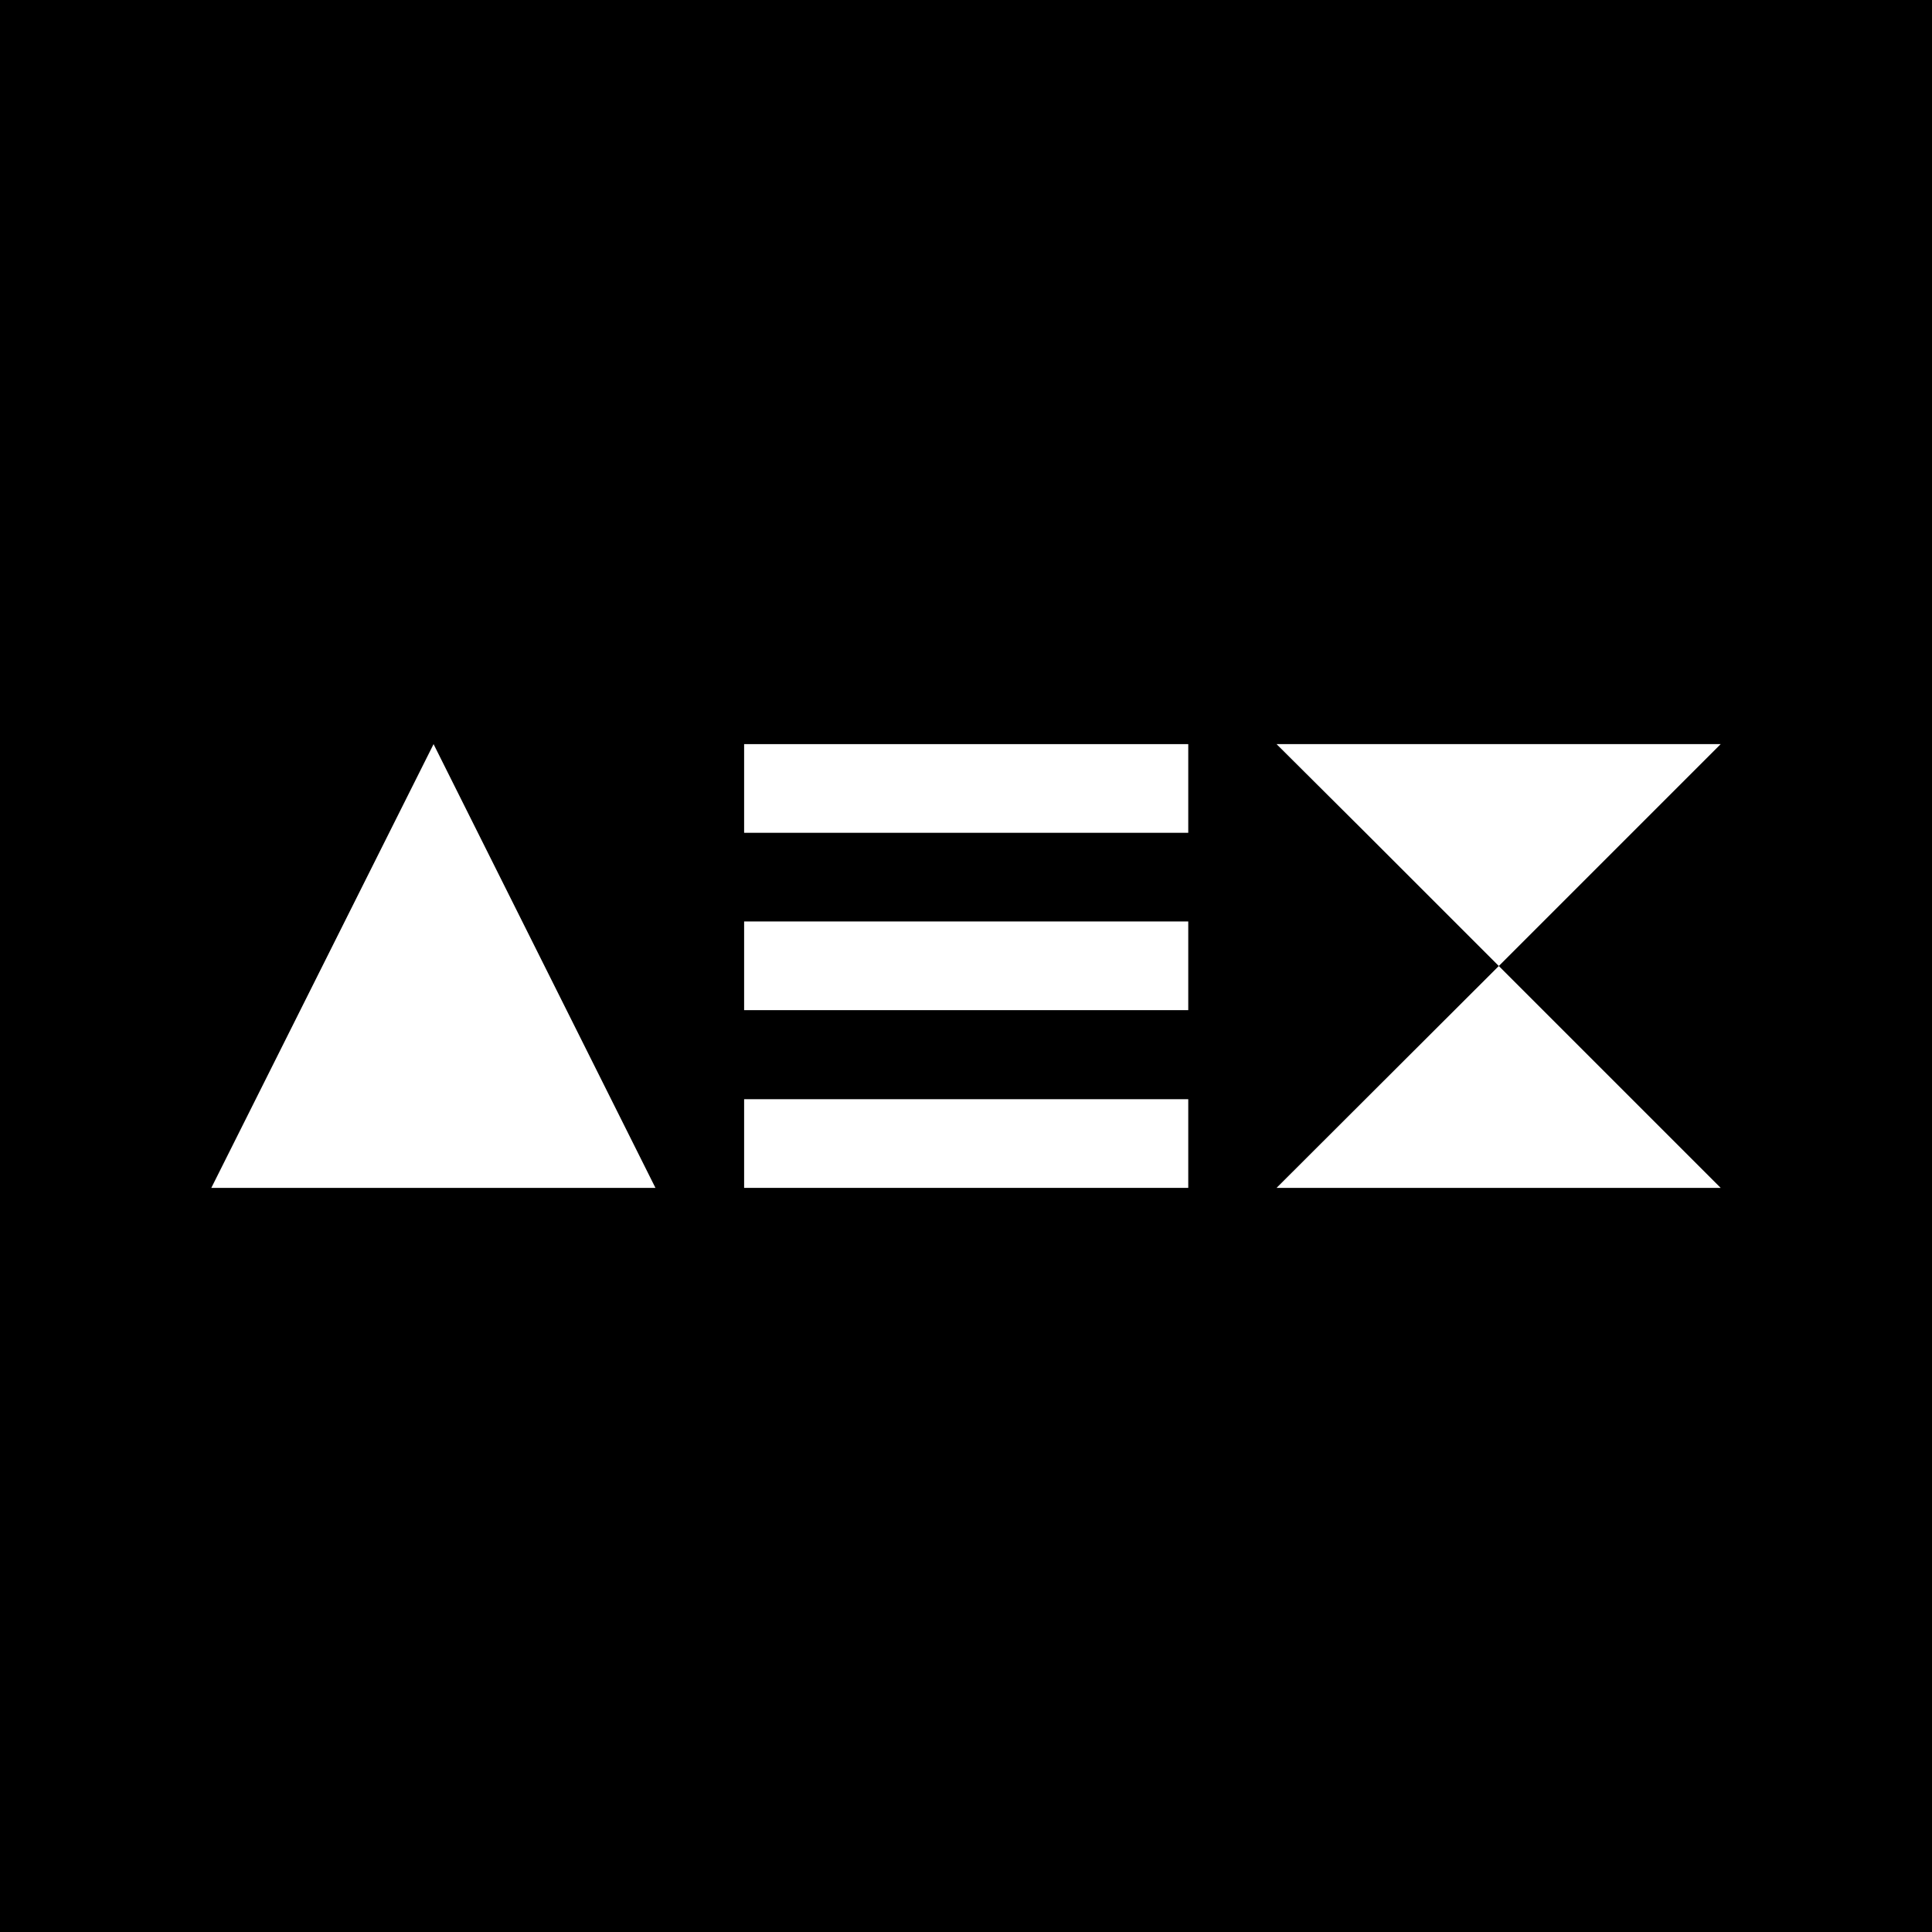
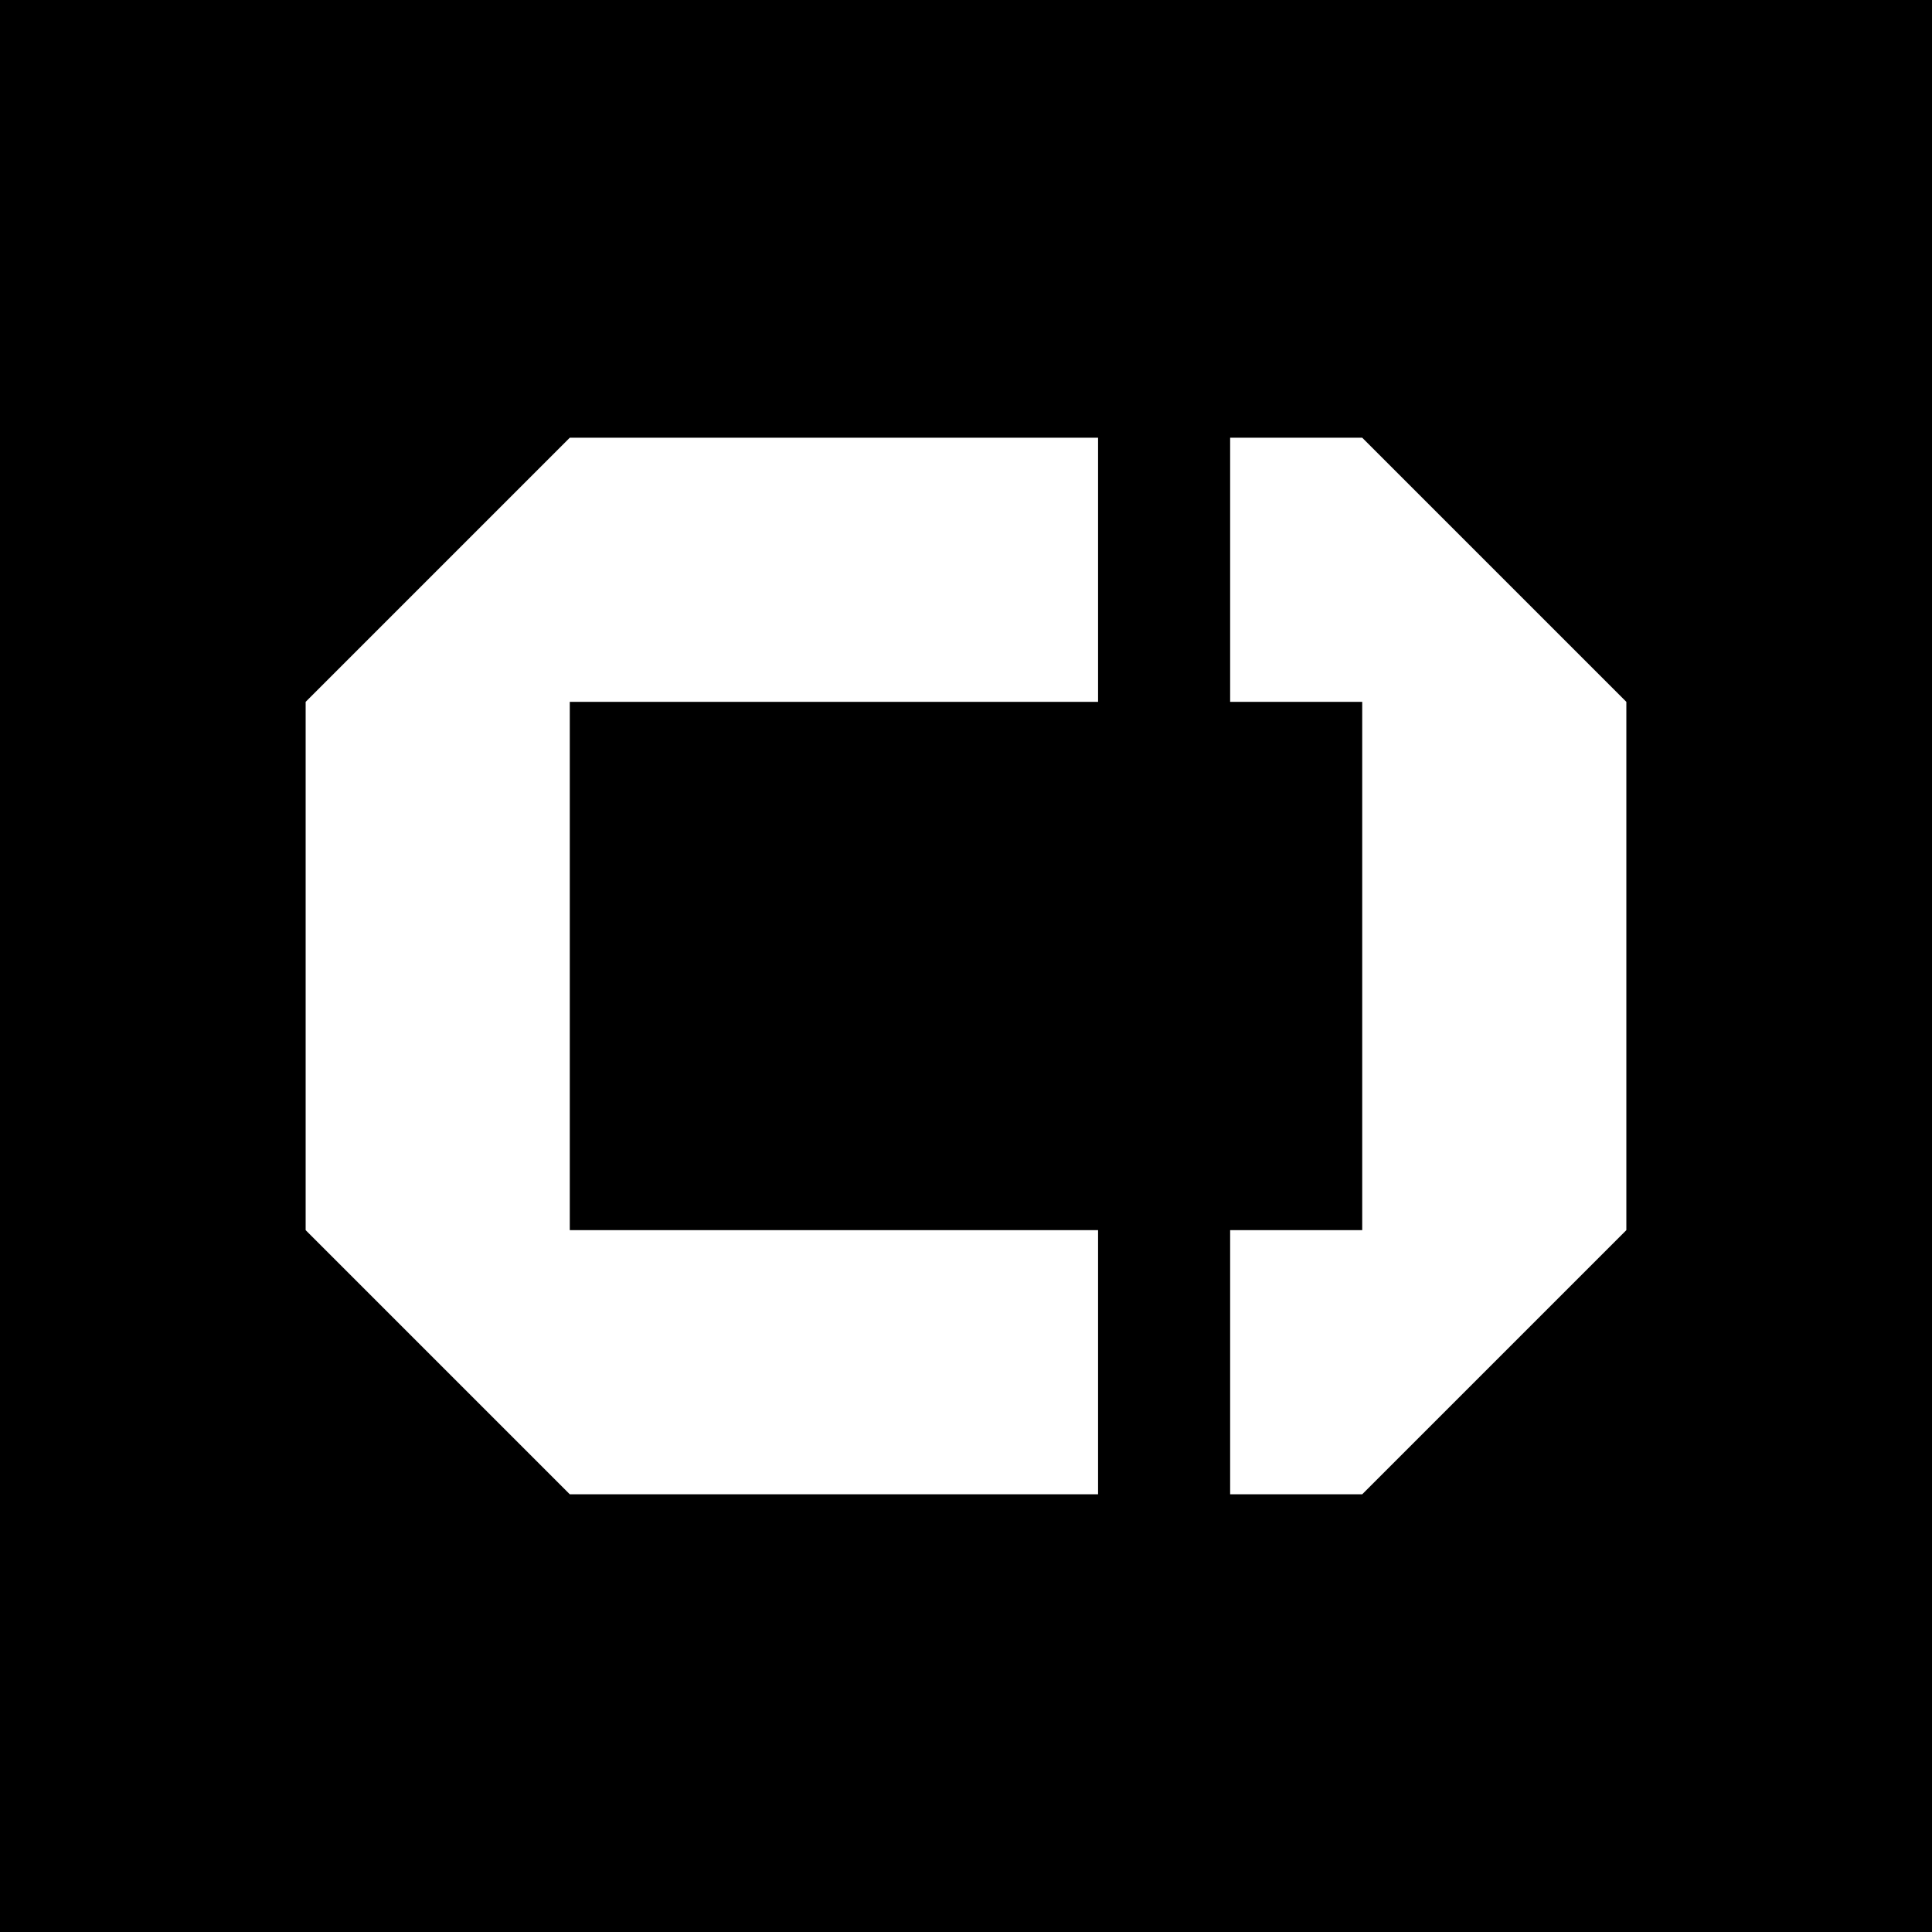
<svg xmlns="http://www.w3.org/2000/svg" version="1.1" id="Layer_1" x="0px" y="0px" viewBox="0 0 512 512" style="enable-background:new 0 0 512 512;" xml:space="preserve">
  <style type="text/css">
	.st0{fill:#FFFFFF;}
</style>
  <g>
-     <rect x="0" width="512" height="512" />
+     <rect width="512" height="512" />
  </g>
-   <g id="Layer_1-2">
-     <g>
-       <rect x="197.2" y="197.2" class="st0" width="117.7" height="23.5" />
-       <rect x="197.2" y="244.2" class="st0" width="117.7" height="23.5" />
-       <polygon class="st0" points="173.7,314.8 56,314.8 114.9,197.2   " />
-       <rect x="197.2" y="291.3" class="st0" width="117.7" height="23.5" />
-       <polygon class="st0" points="456,197.2 432.5,220.7 409,244.2 397.2,256 397.2,256 397.2,256 385.4,244.2 361.9,220.7     338.3,197.2   " />
-       <polygon class="st0" points="456,314.8 338.3,314.8 338.3,314.8 397.2,256 397.2,256 397.2,256   " />
-     </g>
+   <g>
+     <path class="st0" d="M361,116h-35v70h35v140h-35v70h35l70-70V186L361,116z M81,186v140l70,70h140v-70H151V186h140v-70H151L81,186z" />
  </g>
</svg>
